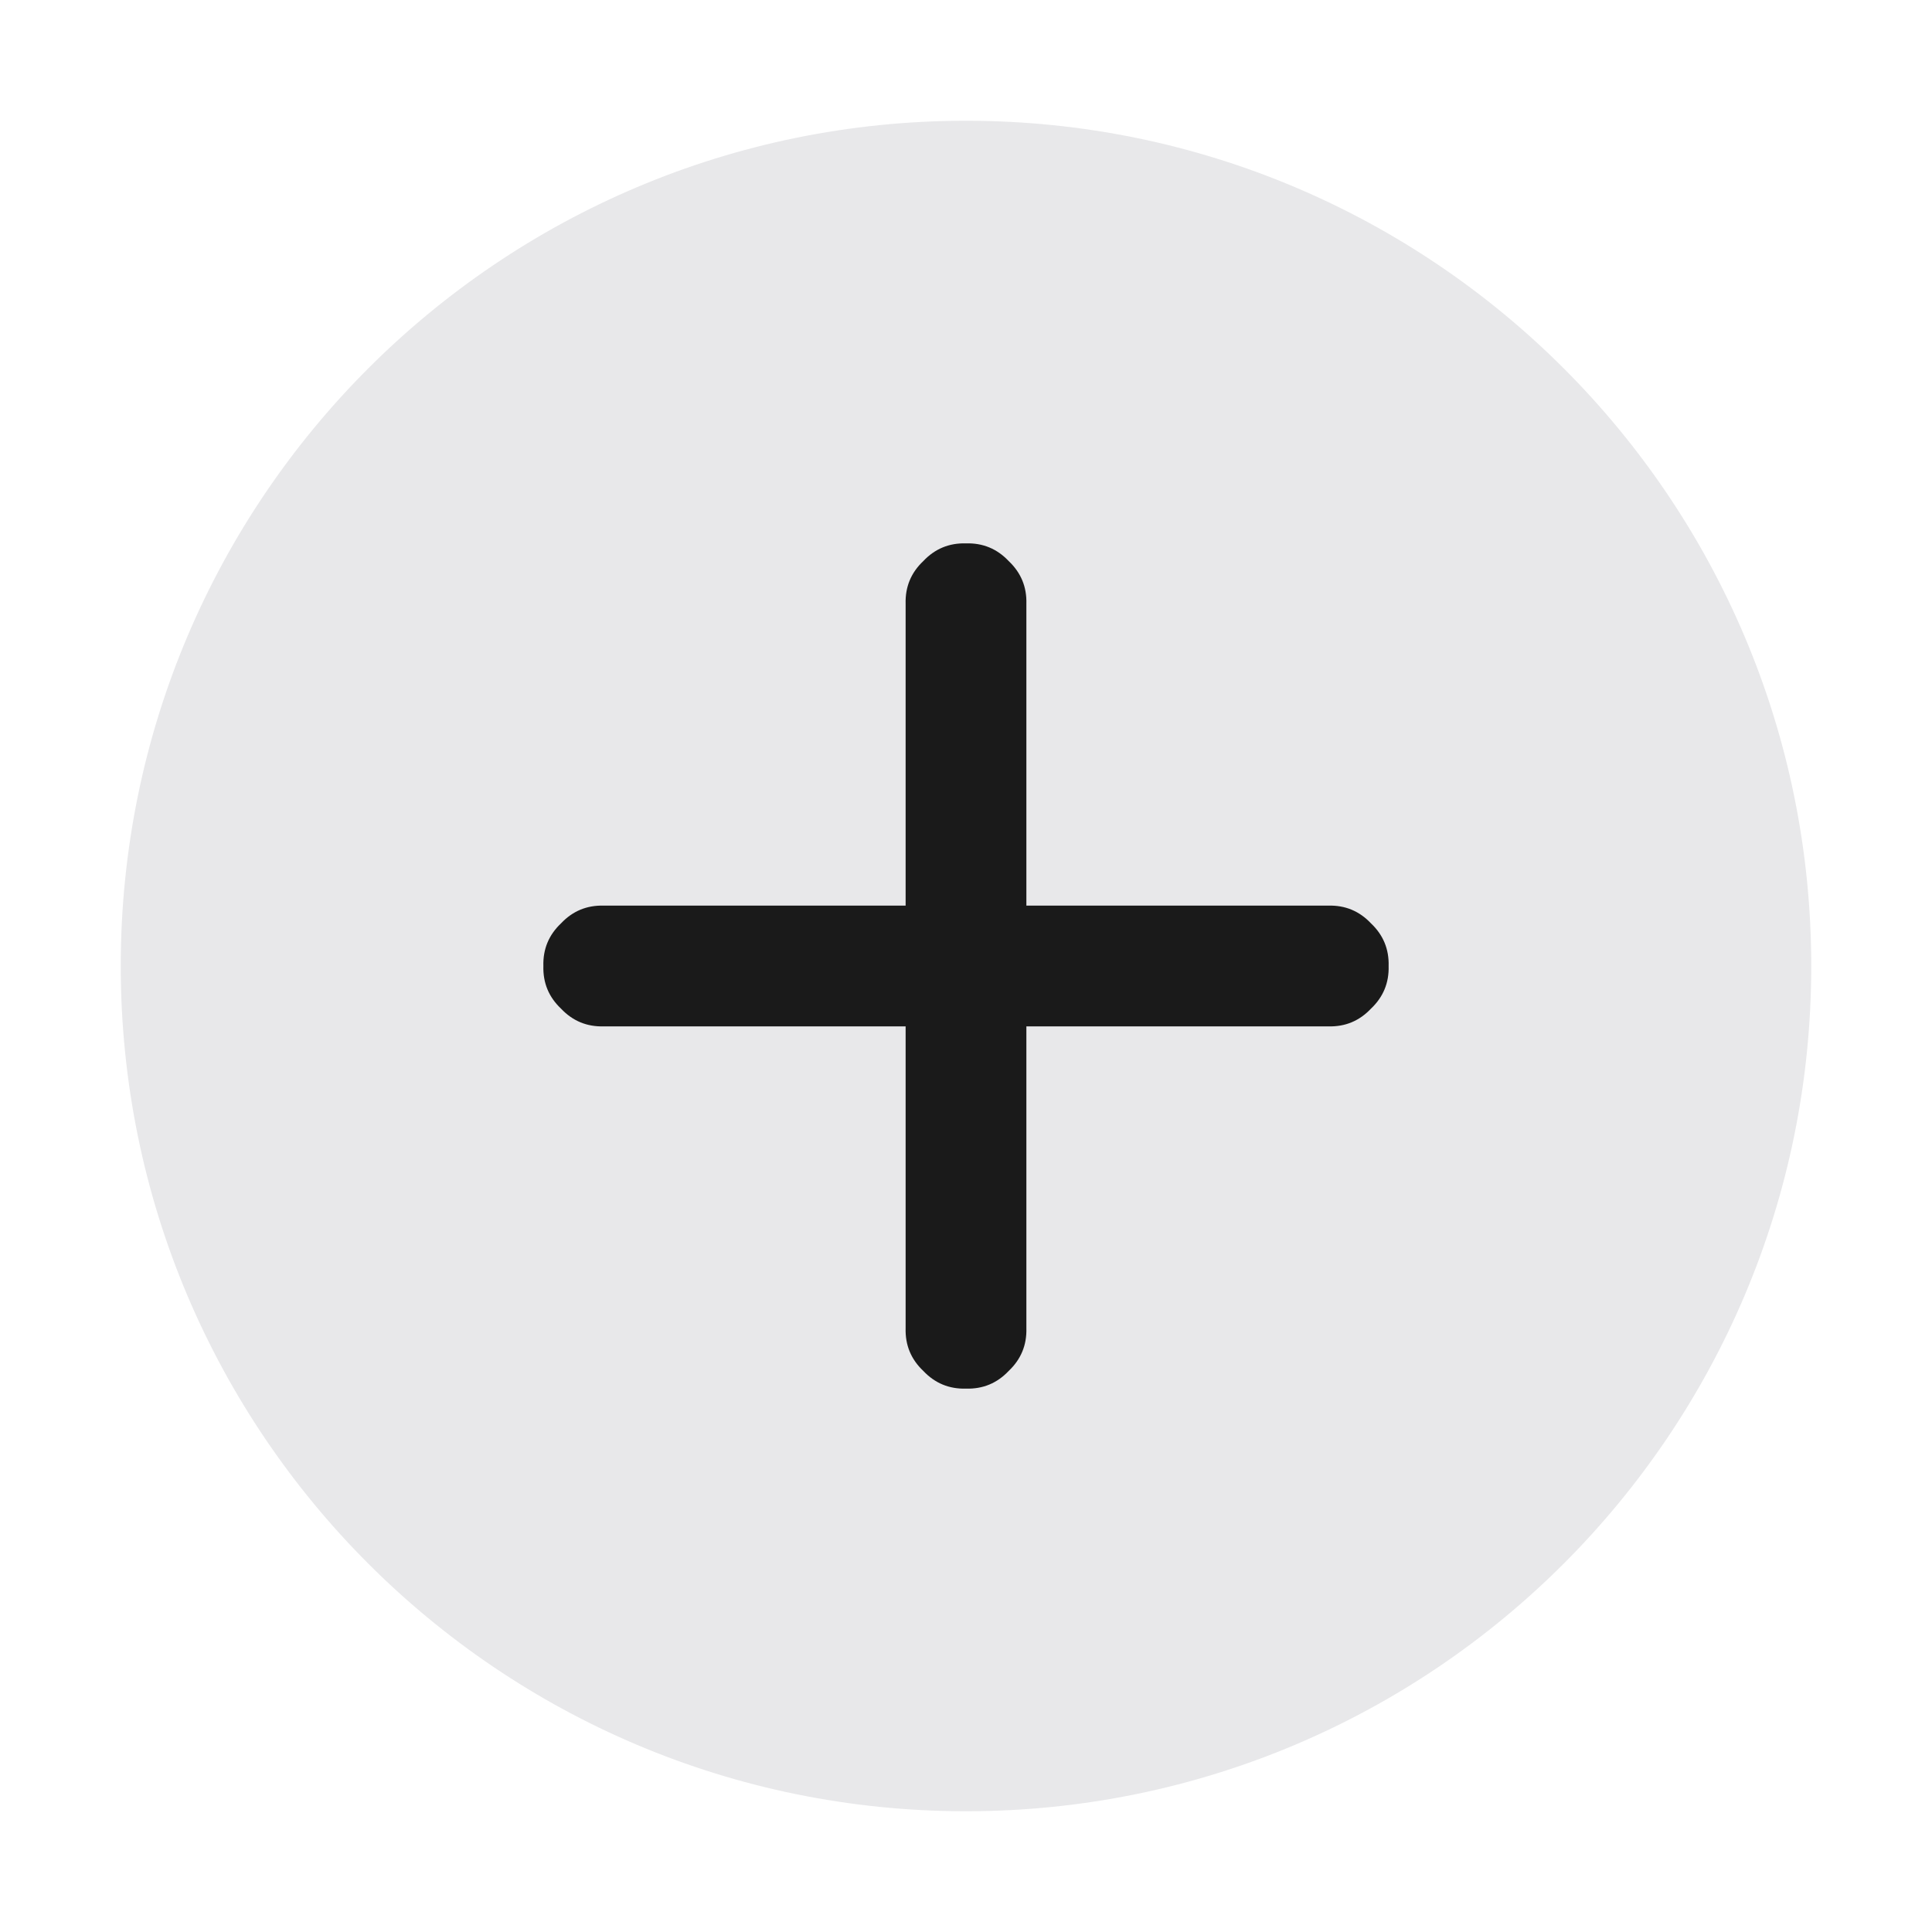
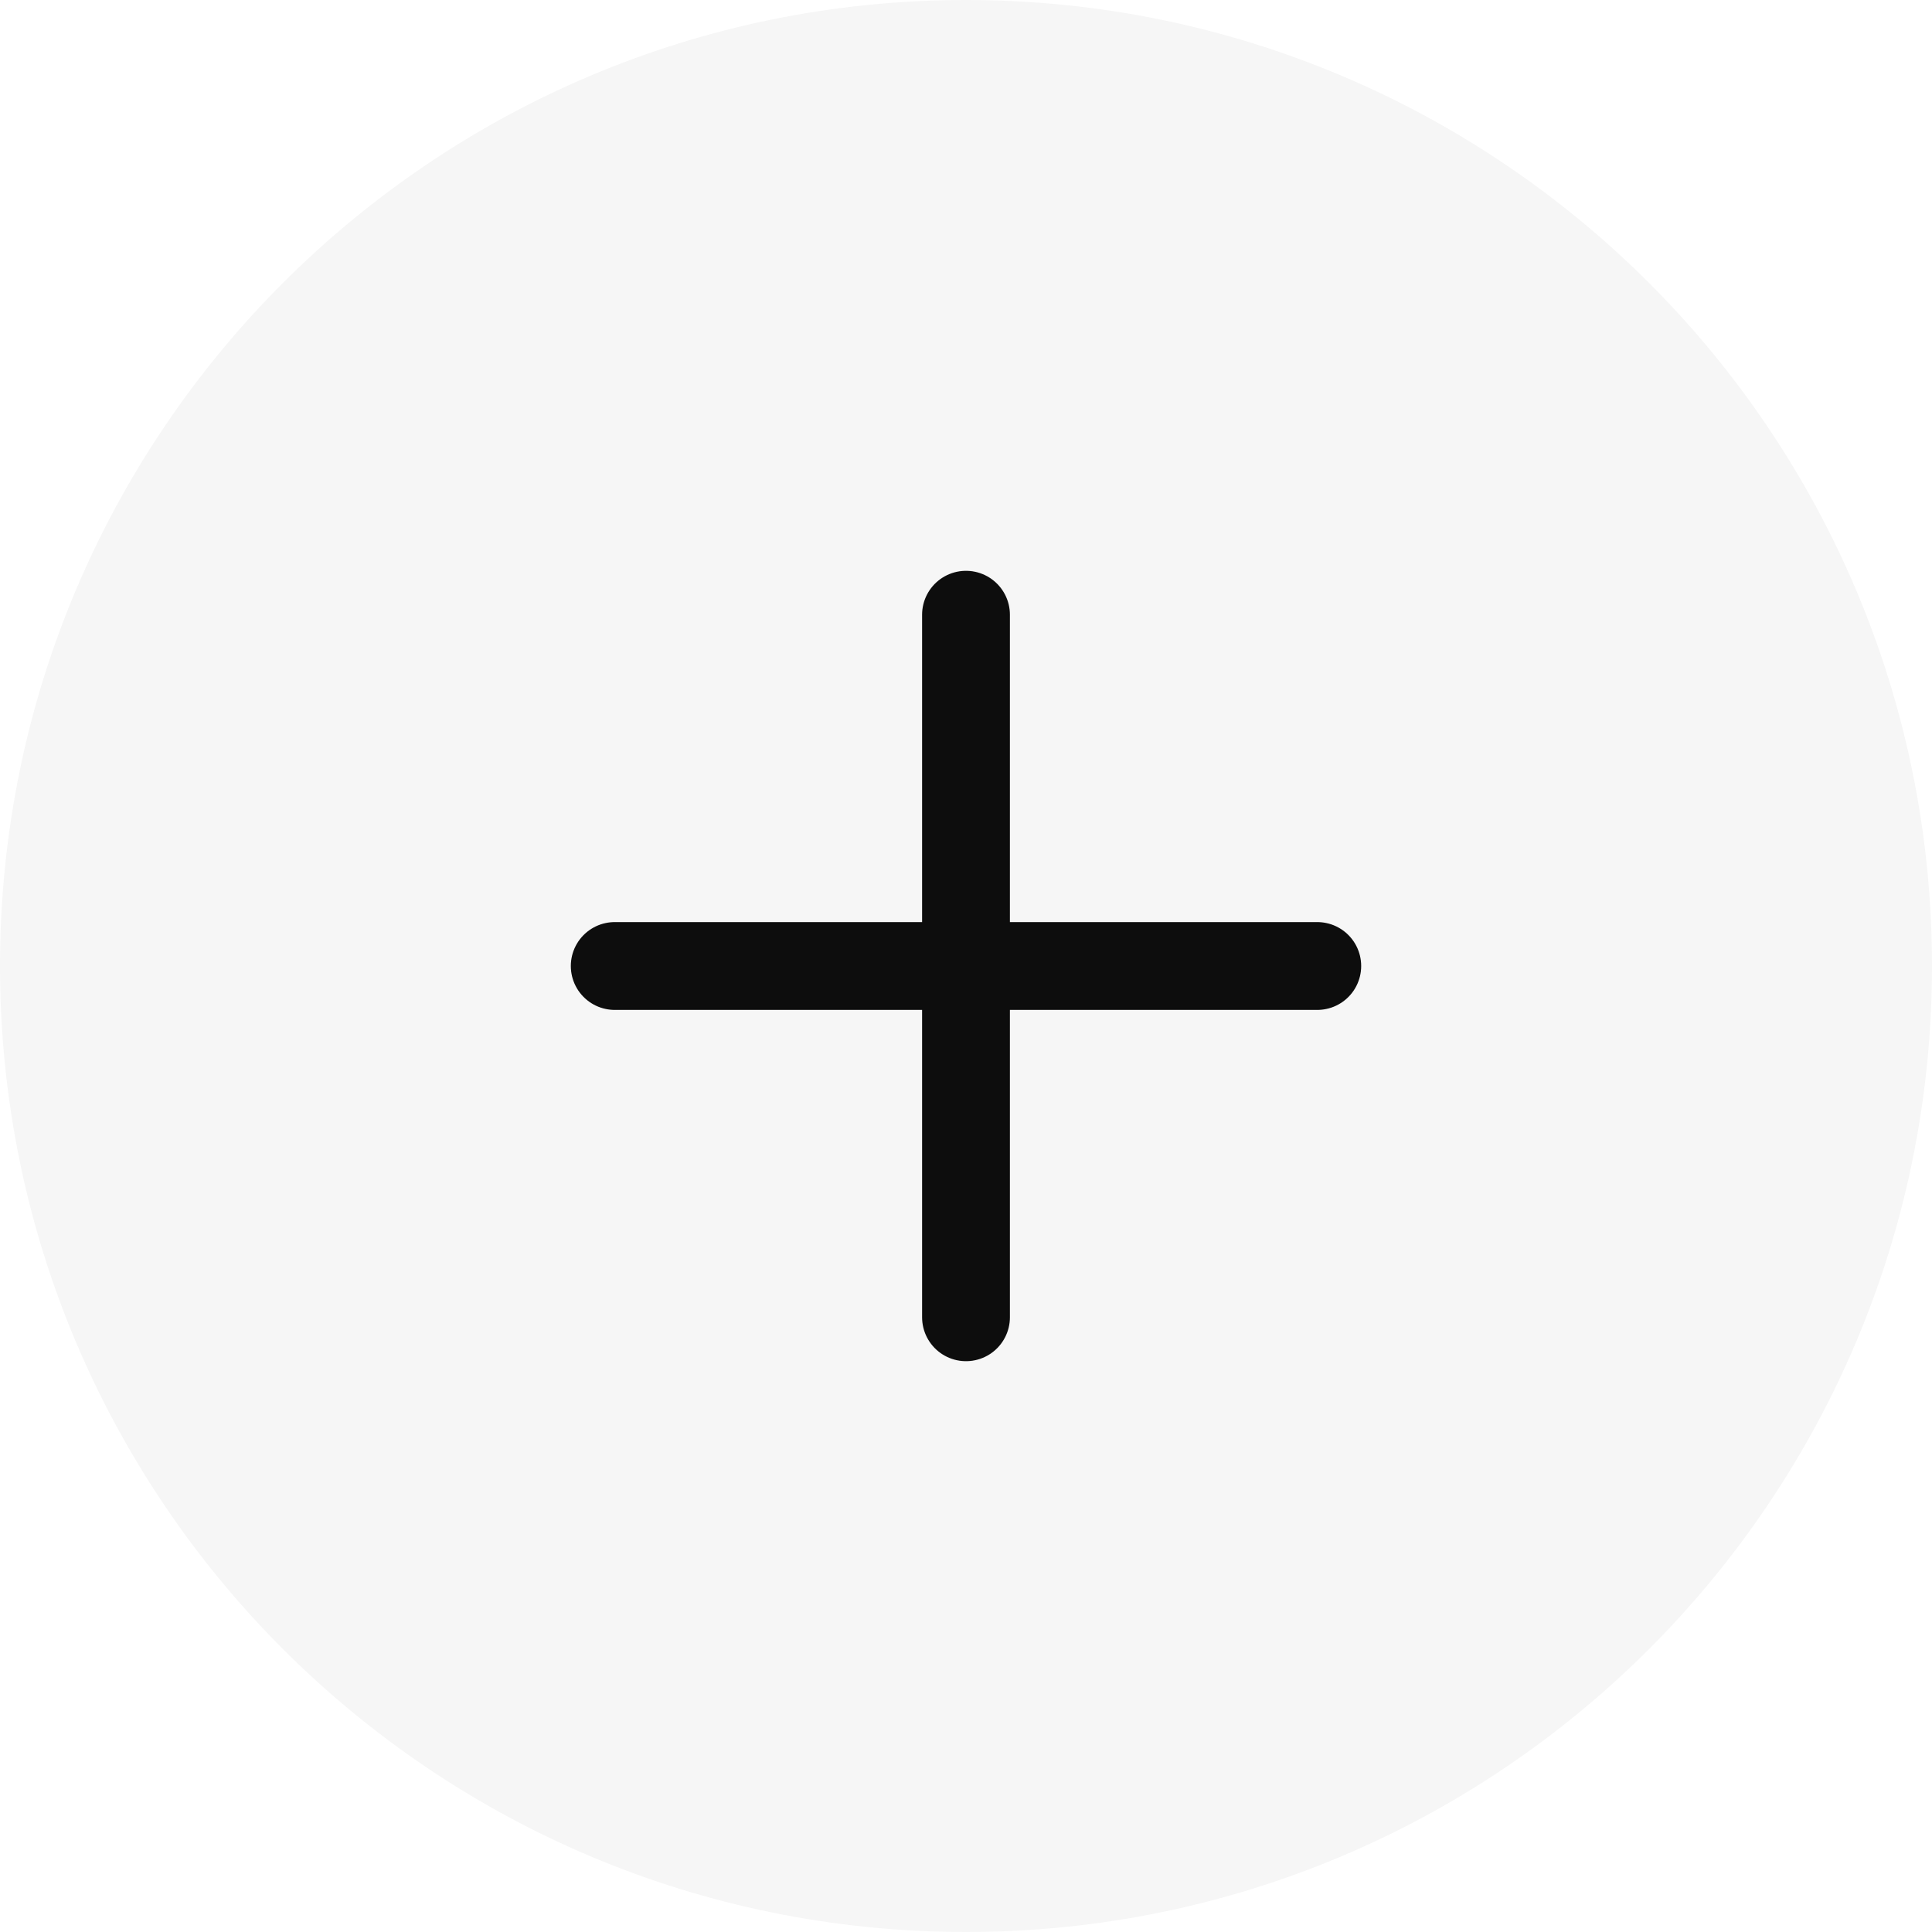
- <svg xmlns="http://www.w3.org/2000/svg" width="32" height="32">
-   <circle fill="#E8E8EA" transform="matrix(1 0 0 1 2 2)" cx="14" cy="14" r="14" />
-   <path fill="#1A1A1A" transform="matrix(1 0 0 1 16 10)" d="M1 12L1 0Q1.012 -0.419 0.707 -0.707Q0.419 -1.012 0 -1Q-0.419 -1.012 -0.707 -0.707Q-1.012 -0.419 -1 0L-1 12Q-1.012 12.419 -0.707 12.707Q-0.419 13.012 0 13Q0.419 13.012 0.707 12.707Q1.012 12.419 1 12Z" fill-rule="evenodd" />
-   <path fill="#1A1A1A" transform="matrix(1 0 0 1 10 16)" d="M12 -1L0 -1Q-0.419 -1.012 -0.707 -0.707Q-1.012 -0.419 -1 0Q-1.012 0.419 -0.707 0.707Q-0.419 1.012 0 1L12 1Q12.419 1.012 12.707 0.707Q13.012 0.419 13 0Q13.012 -0.419 12.707 -0.707Q12.419 -1.012 12 -1Z" fill-rule="evenodd" />
+ <svg xmlns="http://www.w3.org/2000/svg" width="44" height="44" viewBox="0 0 44 44">
+   <circle cx="22" cy="22" r="22" fill="#0D0D0D" fill-opacity="0.036" />
+   <path d="M14 22H30M22 14V30" fill="none" stroke="#0D0D0D" stroke-width="2" stroke-linecap="round" />
</svg>
